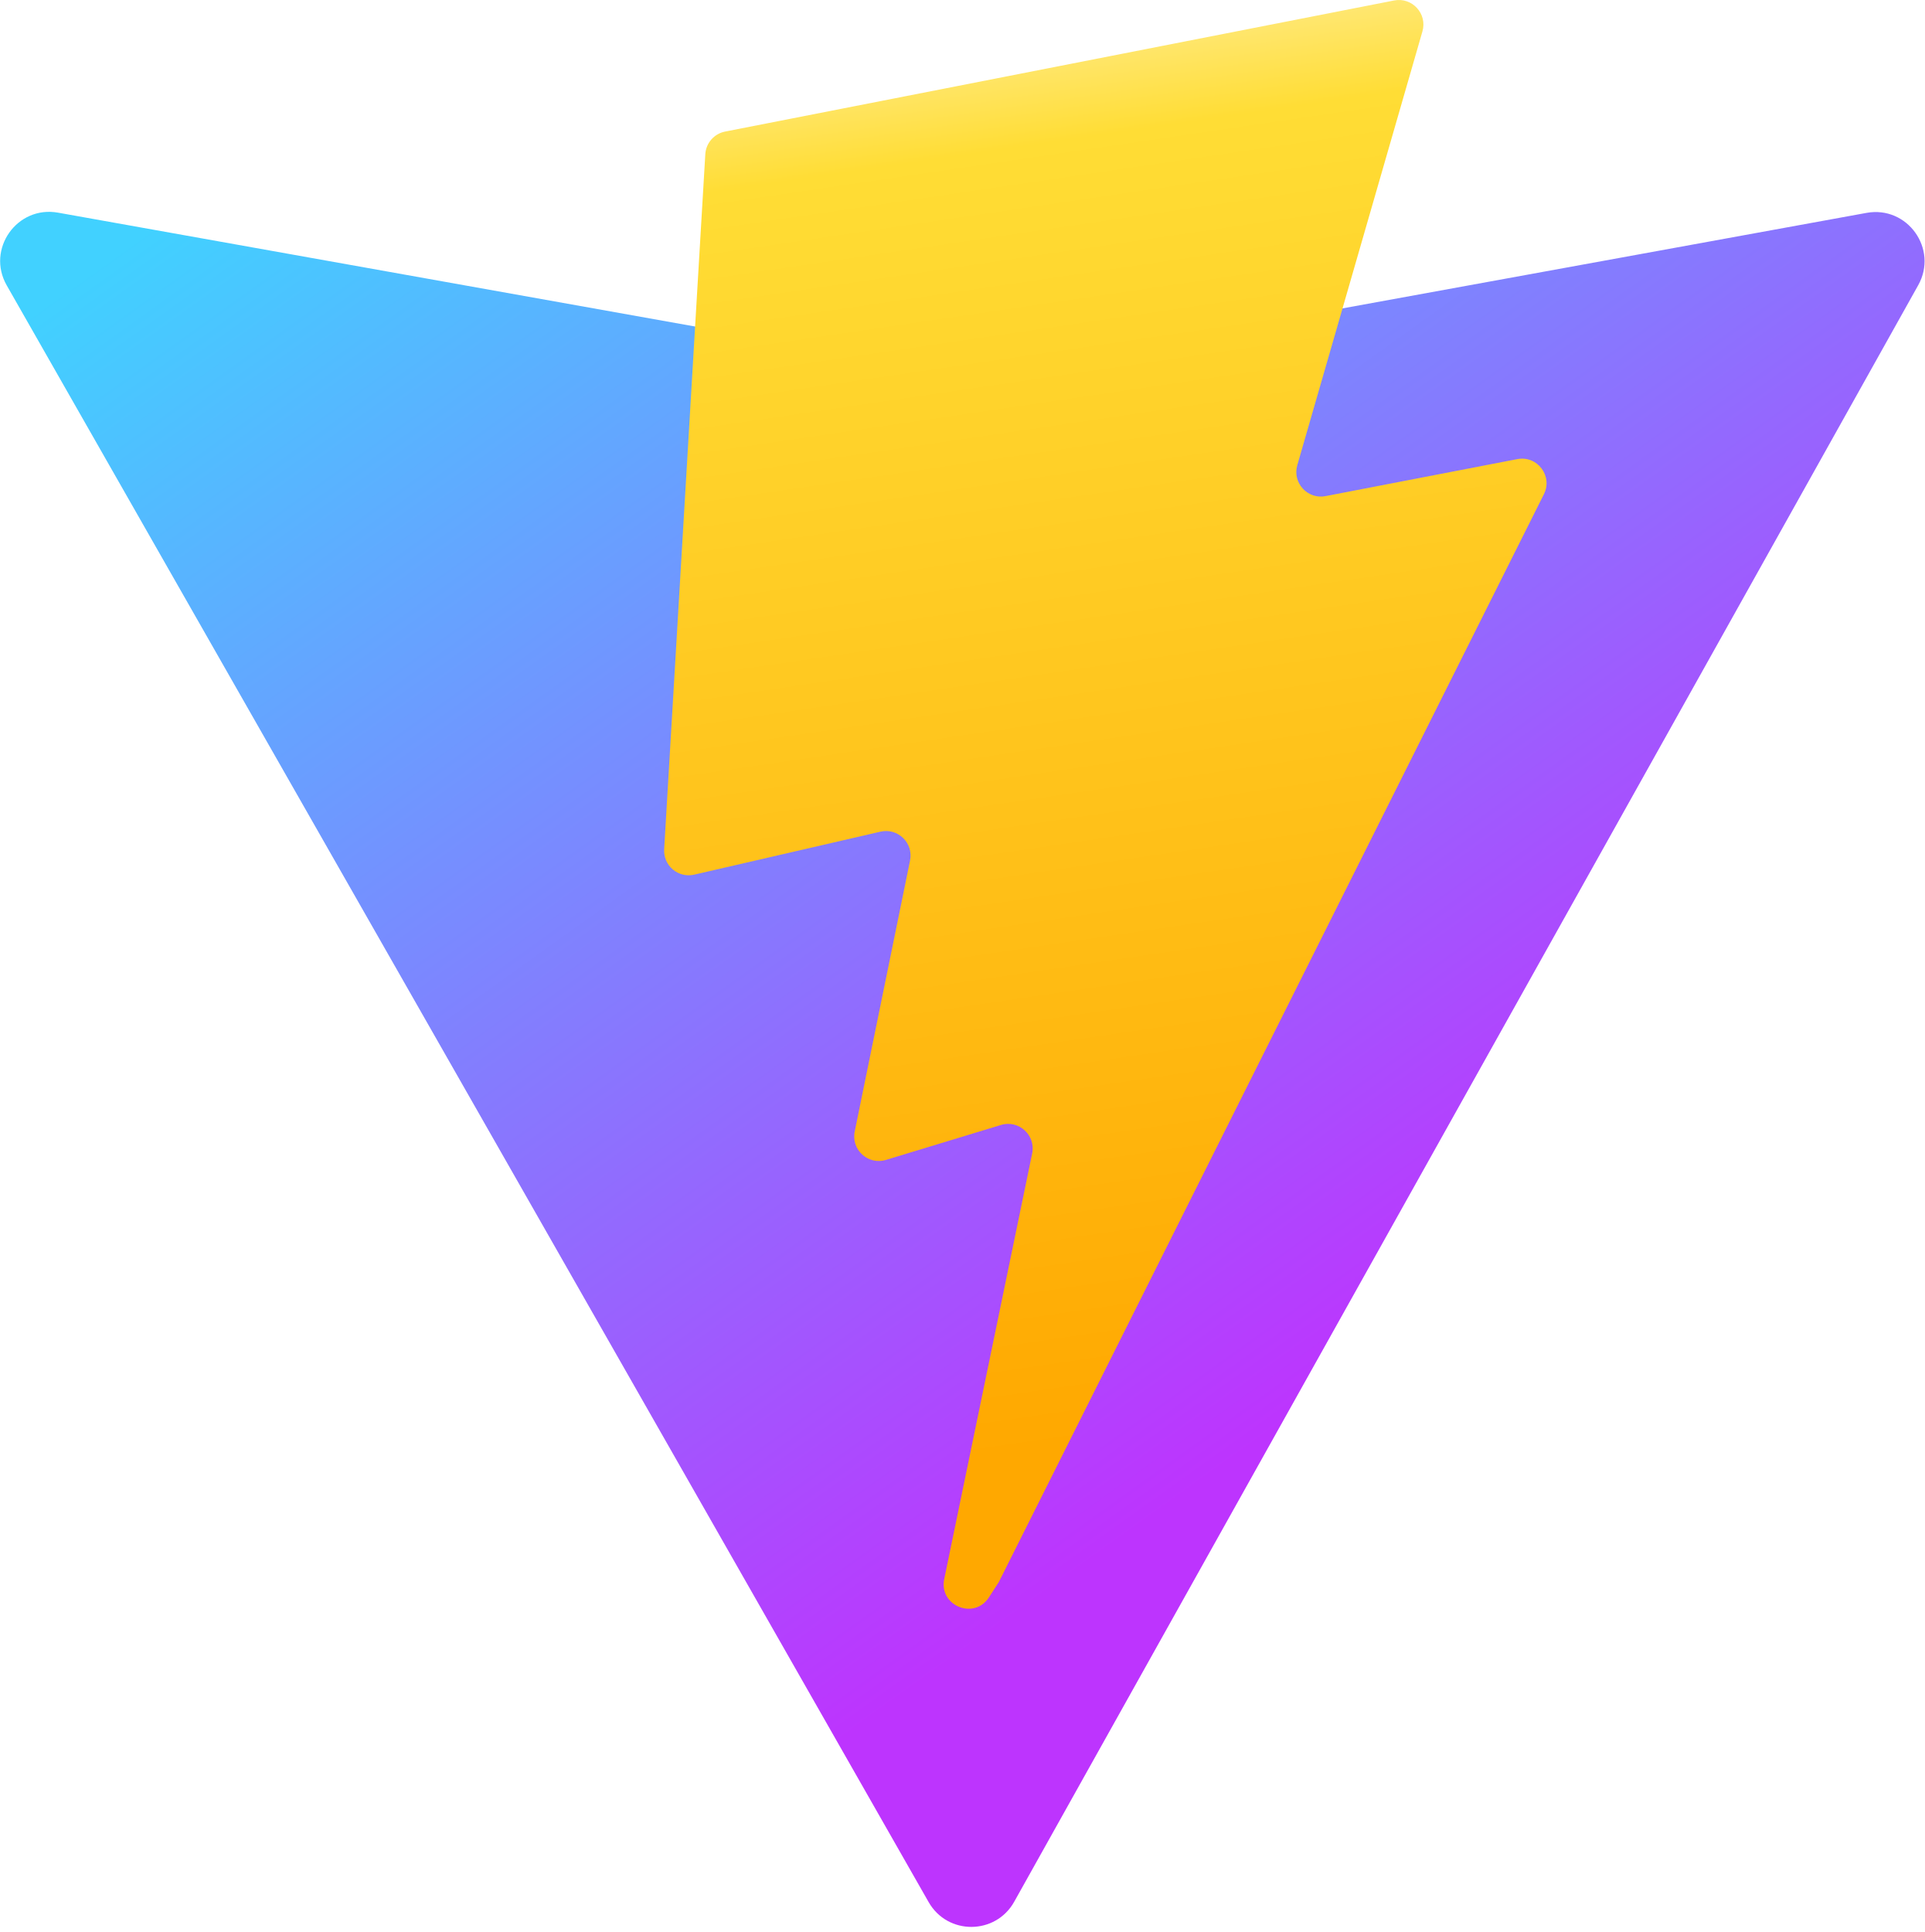
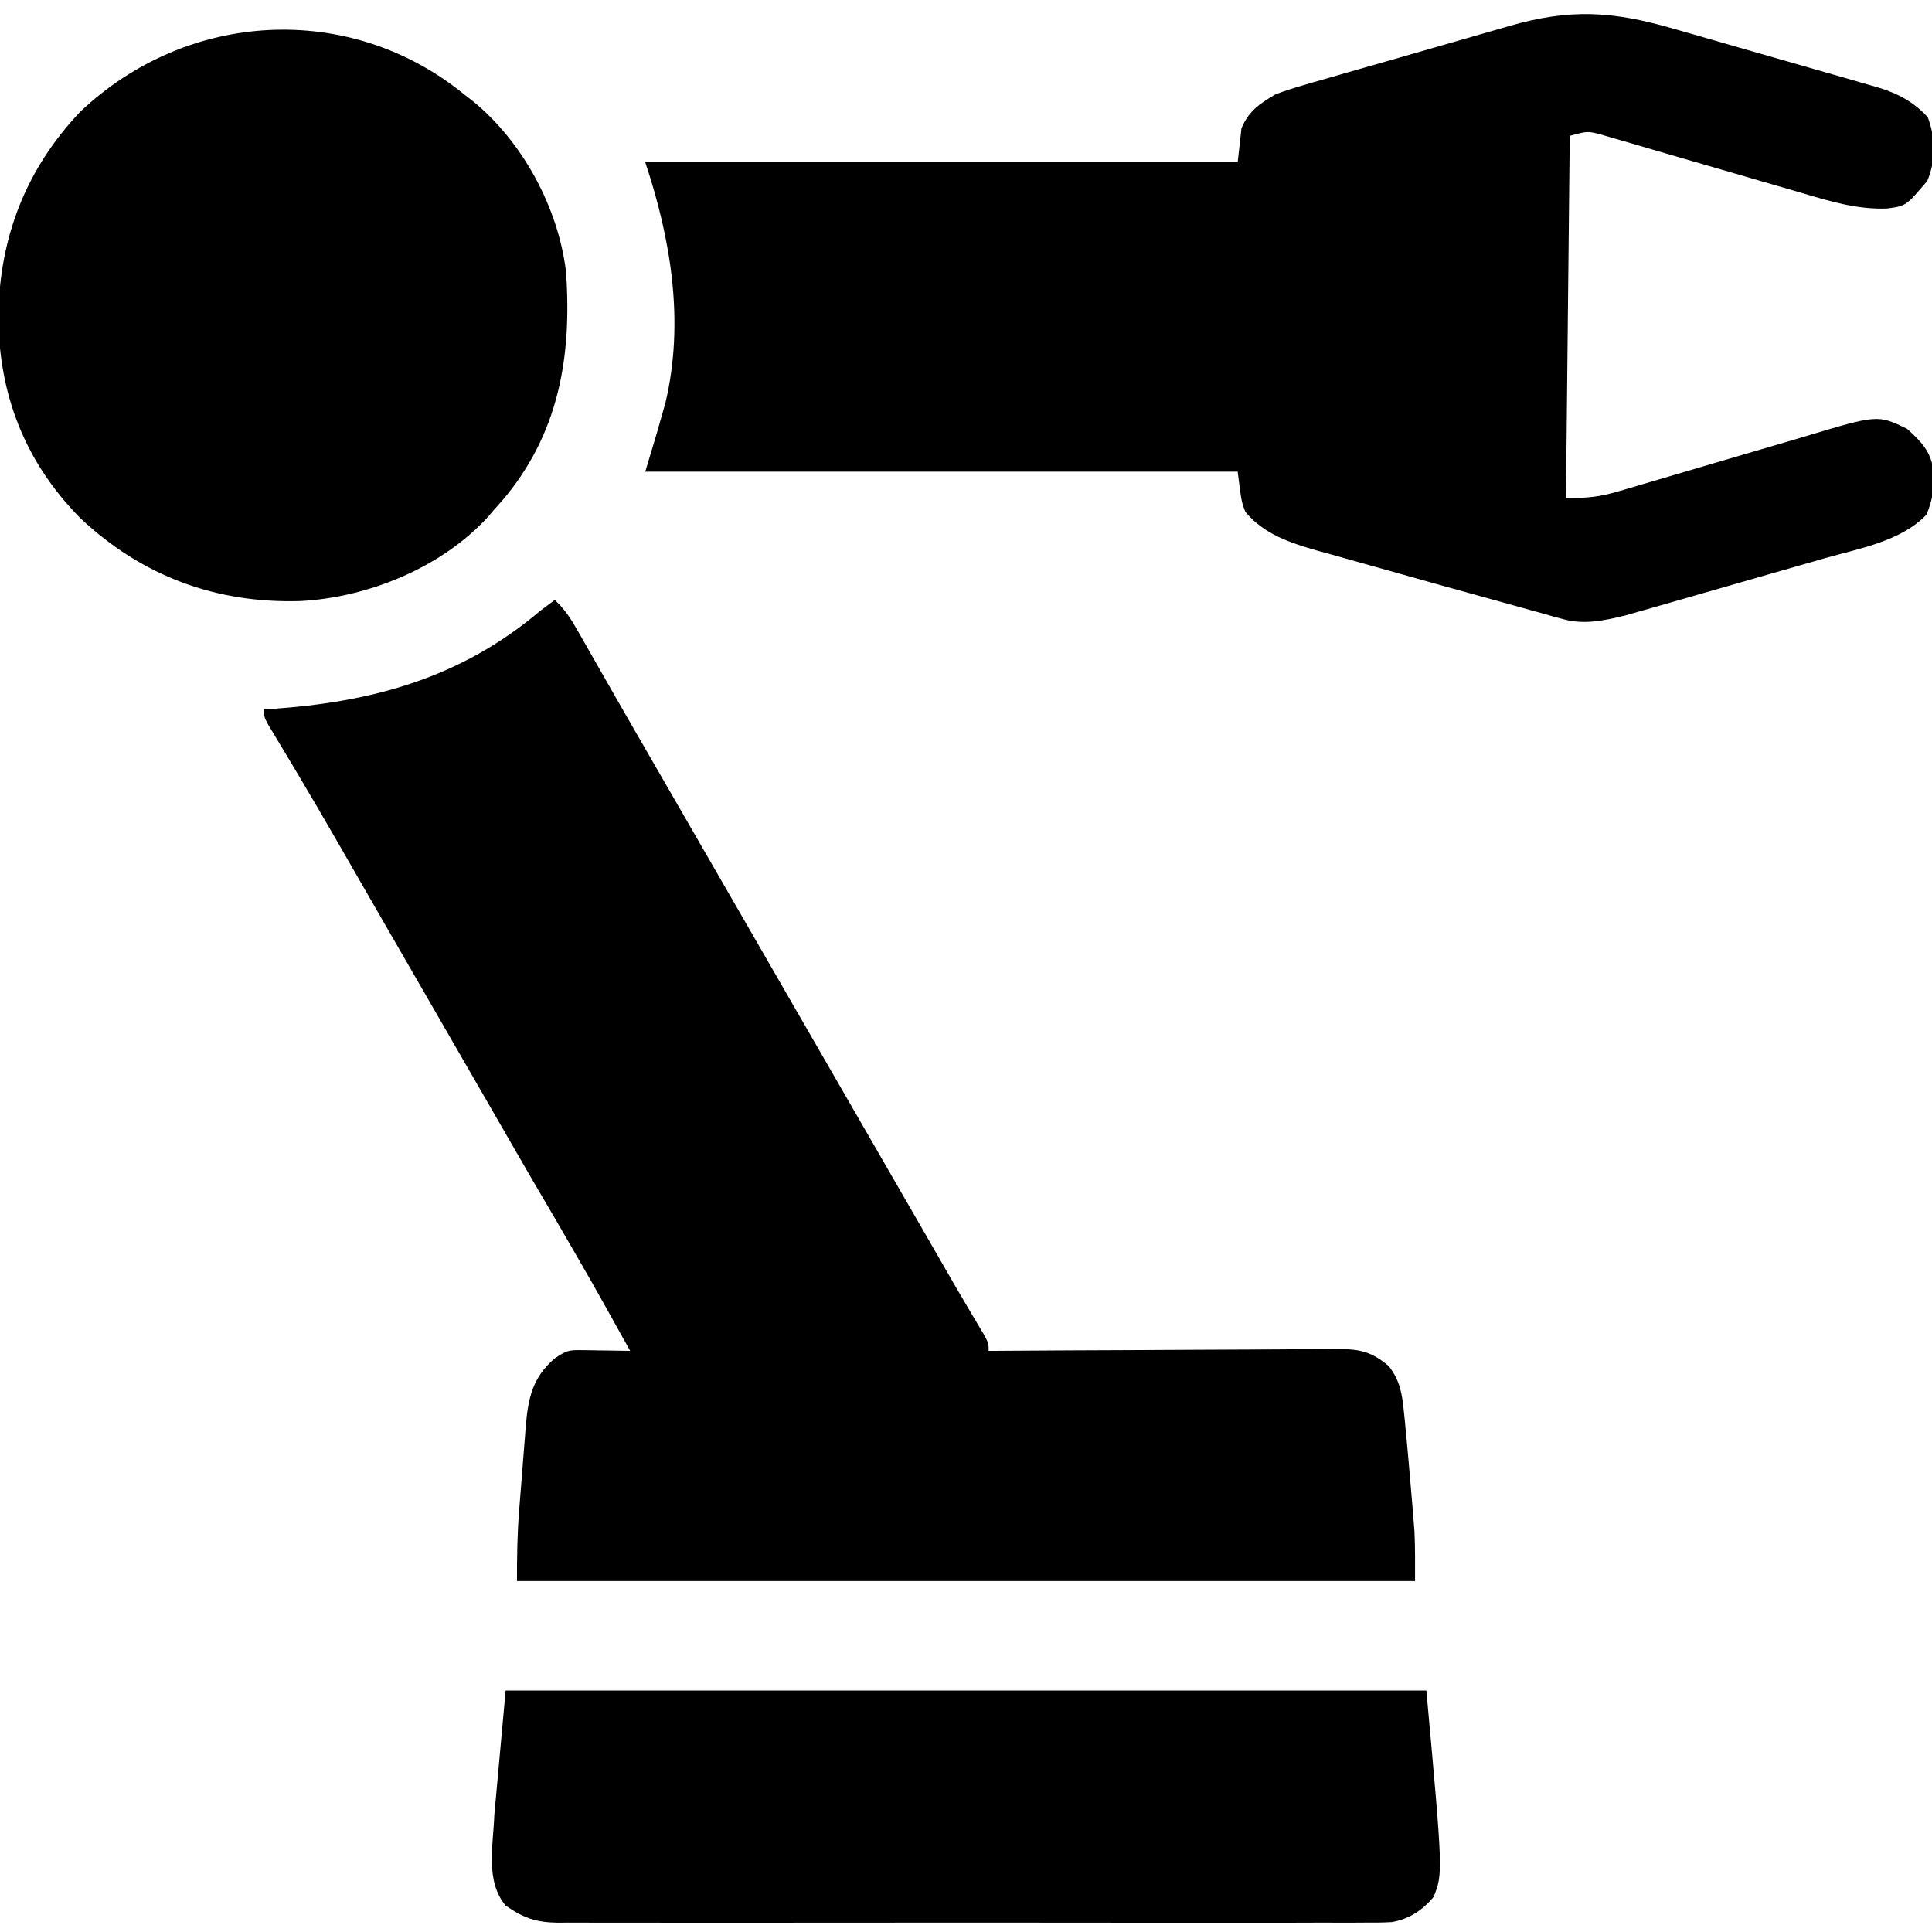
- <svg xmlns="http://www.w3.org/2000/svg" aria-hidden="true" role="img" class="iconify iconify--logos" width="31.88" height="32" preserveAspectRatio="xMidYMid meet" viewBox="0 0 256 257">
-   <defs>
-     <linearGradient id="IconifyId1813088fe1fbc01fb466" x1="-.828%" x2="57.636%" y1="7.652%" y2="78.411%">
-       <stop offset="0%" stop-color="#41D1FF" />
-       <stop offset="100%" stop-color="#BD34FE" />
-     </linearGradient>
-     <linearGradient id="IconifyId1813088fe1fbc01fb467" x1="43.376%" x2="50.316%" y1="2.242%" y2="89.03%">
-       <stop offset="0%" stop-color="#FFEA83" />
-       <stop offset="8.333%" stop-color="#FFDD35" />
-       <stop offset="100%" stop-color="#FFA800" />
-     </linearGradient>
-   </defs>
-   <path fill="url(#IconifyId1813088fe1fbc01fb466)" d="M255.153 37.938L134.897 252.976c-2.483 4.44-8.862 4.466-11.382.048L.875 37.958c-2.746-4.814 1.371-10.646 6.827-9.67l120.385 21.517a6.537 6.537 0 0 0 2.322-.004l117.867-21.483c5.438-.991 9.574 4.796 6.877 9.62Z" />
-   <path fill="url(#IconifyId1813088fe1fbc01fb467)" d="M185.432.063L96.44 17.501a3.268 3.268 0 0 0-2.634 3.014l-5.474 92.456a3.268 3.268 0 0 0 3.997 3.378l24.777-5.718c2.318-.535 4.413 1.507 3.936 3.838l-7.361 36.047c-.495 2.426 1.782 4.5 4.151 3.78l15.304-4.649c2.372-.72 4.652 1.36 4.15 3.788l-11.698 56.621c-.732 3.542 3.979 5.473 5.943 2.437l1.313-2.028l72.516-144.72c1.215-2.423-.88-5.186-3.54-4.672l-25.505 4.922c-2.396.462-4.435-1.77-3.759-4.114l16.646-57.705c.677-2.35-1.37-4.583-3.769-4.113Z" />
+ <svg xmlns="http://www.w3.org/2000/svg" version="1.1" width="512" height="512">
+   <path d="M0 0 C2.656 2.4 4.28 4.964 6.047 8.066 C6.637 9.096 7.226 10.125 7.834 11.186 C8.466 12.3 9.099 13.414 9.75 14.562 C10.419 15.734 11.089 16.905 11.76 18.076 C13.152 20.509 14.543 22.944 15.932 25.379 C19.1 30.932 22.302 36.465 25.5 42 C26.75 44.167 28 46.333 29.25 48.5 C29.869 49.572 30.488 50.645 31.125 51.75 C81.75 139.5 81.75 139.5 83.627 142.753 C84.87 144.909 86.114 147.064 87.357 149.219 C90.245 154.223 93.132 159.228 96.017 164.233 C97.026 165.983 98.036 167.734 99.045 169.484 C100.302 171.664 101.558 173.844 102.814 176.023 C103.391 177.024 103.968 178.024 104.562 179.055 C105.122 180.026 105.681 180.998 106.258 181.999 C107.491 184.124 108.737 186.241 109.992 188.353 C110.634 189.435 111.276 190.518 111.938 191.633 C112.524 192.614 113.111 193.595 113.715 194.606 C115 197 115 197 115 199 C116.239 198.991 117.479 198.982 118.756 198.973 C130.439 198.892 142.121 198.832 153.804 198.793 C159.811 198.772 165.817 198.744 171.823 198.698 C177.619 198.655 183.416 198.631 189.213 198.62 C191.424 198.613 193.635 198.599 195.846 198.577 C198.944 198.548 202.041 198.544 205.139 198.546 C206.509 198.524 206.509 198.524 207.907 198.502 C213.44 198.538 216.62 199.289 221 203 C224.065 206.892 224.563 210.379 225.062 215.25 C225.138 215.969 225.213 216.687 225.291 217.428 C225.546 219.951 225.775 222.475 226 225 C226.092 226.015 226.183 227.03 226.278 228.076 C226.57 231.362 226.85 234.649 227.125 237.938 C227.213 238.979 227.3 240.02 227.391 241.093 C227.511 242.607 227.511 242.607 227.633 244.152 C227.739 245.483 227.739 245.483 227.848 246.84 C228.059 251.222 228 255.613 228 260 C149.46 260 70.92 260 -10 260 C-10 253.641 -9.923 247.485 -9.414 241.176 C-9.352 240.385 -9.29 239.595 -9.227 238.78 C-9.096 237.127 -8.963 235.475 -8.828 233.822 C-8.625 231.308 -8.433 228.794 -8.242 226.279 C-8.113 224.661 -7.983 223.044 -7.852 221.426 C-7.796 220.684 -7.741 219.942 -7.684 219.178 C-7.048 211.665 -5.966 206.093 0 201 C3.047 198.969 3.601 198.753 7.012 198.805 C7.769 198.811 8.526 198.818 9.307 198.824 C10.485 198.849 10.485 198.849 11.688 198.875 C12.485 198.884 13.282 198.893 14.104 198.902 C16.069 198.926 18.035 198.962 20 199 C10.109 181.199 10.109 181.199 -0.11 163.586 C-3.852 157.273 -7.524 150.921 -11.188 144.562 C-11.826 143.455 -12.464 142.348 -13.121 141.207 C-14.429 138.937 -15.737 136.666 -17.044 134.395 C-20.193 128.928 -23.347 123.464 -26.5 118 C-27.75 115.833 -29 113.667 -30.25 111.5 C-30.869 110.427 -31.488 109.355 -32.125 108.25 C-37.75 98.5 -37.75 98.5 -39.625 95.249 C-40.874 93.086 -42.122 90.922 -43.371 88.759 C-46.524 83.294 -49.675 77.828 -52.82 72.359 C-54.088 70.156 -55.357 67.953 -56.625 65.75 C-57.238 64.685 -57.851 63.619 -58.483 62.521 C-61.565 57.176 -64.674 51.848 -67.832 46.547 C-68.743 45.018 -68.743 45.018 -69.671 43.458 C-70.824 41.528 -71.98 39.6 -73.141 37.675 C-73.65 36.823 -74.159 35.971 -74.684 35.094 C-75.133 34.348 -75.582 33.602 -76.045 32.834 C-77 31 -77 31 -77 29 C-76.382 28.96 -75.764 28.921 -75.127 28.88 C-48.378 27.083 -24.878 20.687 -4 3 C-2.674 1.99 -1.343 0.987 0 0 Z " fill="#000000" transform="translate(147,159)" />
+   <path d="M0 0 C1.696 0.485 3.392 0.968 5.089 1.451 C8.626 2.461 12.159 3.48 15.691 4.508 C20.206 5.821 24.728 7.111 29.251 8.394 C32.748 9.388 36.241 10.393 39.734 11.401 C41.4 11.88 43.067 12.357 44.735 12.831 C47.066 13.495 49.392 14.173 51.718 14.854 C52.399 15.046 53.08 15.237 53.782 15.434 C59.08 17.011 63.426 19.275 67.168 23.391 C69.253 28.836 69.332 34.886 67.043 40.266 C61.4 46.916 61.4 46.916 56.387 47.581 C48.615 47.875 41.605 45.778 34.24 43.594 C31.918 42.905 29.592 42.233 27.264 41.566 C22.332 40.147 17.406 38.707 12.48 37.266 C6.751 35.591 1.02 33.925 -4.717 32.277 C-7.005 31.615 -9.288 30.94 -11.572 30.264 C-12.975 29.859 -14.377 29.454 -15.781 29.051 C-17.001 28.693 -18.221 28.336 -19.478 27.967 C-23.003 27.056 -23.003 27.056 -27.707 28.328 C-28.037 60.008 -28.367 91.688 -28.707 124.328 C-23.03 124.328 -19.862 124.039 -14.645 122.492 C-13.978 122.297 -13.31 122.102 -12.622 121.901 C-11.183 121.48 -9.745 121.054 -8.309 120.624 C-6.027 119.943 -3.742 119.274 -1.456 118.608 C5.04 116.714 11.528 114.796 18.016 112.873 C21.995 111.695 25.979 110.53 29.964 109.372 C31.473 108.93 32.98 108.484 34.486 108.032 C53.89 102.208 53.89 102.208 61.668 105.953 C65.37 109.303 67.93 111.842 68.676 116.949 C68.858 121.426 68.597 124.631 66.793 128.766 C59.871 135.86 49.077 137.646 39.824 140.277 C38.218 140.74 36.612 141.202 35.006 141.665 C31.652 142.631 28.297 143.591 24.94 144.547 C20.654 145.768 16.371 147.002 12.09 148.239 C8.778 149.195 5.464 150.145 2.15 151.093 C0.571 151.546 -1.008 152 -2.586 152.456 C-4.798 153.093 -7.011 153.723 -9.225 154.35 C-10.48 154.709 -11.734 155.068 -13.027 155.438 C-18.574 156.78 -23.879 157.962 -29.502 156.397 C-30.365 156.165 -31.227 155.932 -32.115 155.693 C-33.034 155.43 -33.952 155.166 -34.898 154.895 C-36.382 154.488 -36.382 154.488 -37.896 154.072 C-40.042 153.482 -42.185 152.884 -44.327 152.28 C-47.779 151.308 -51.236 150.357 -54.695 149.41 C-60.78 147.738 -66.856 146.034 -72.928 144.314 C-75.431 143.608 -77.935 142.907 -80.441 142.212 C-84.126 141.188 -87.805 140.149 -91.484 139.105 C-92.596 138.8 -93.707 138.495 -94.853 138.18 C-101.983 136.132 -108.756 133.85 -113.645 128.016 C-114.707 125.328 -114.707 125.328 -115.707 117.328 C-167.517 117.328 -219.327 117.328 -272.707 117.328 C-271.717 114.028 -270.727 110.728 -269.707 107.328 C-269.155 105.435 -268.611 103.54 -268.082 101.641 C-267.842 100.791 -267.603 99.942 -267.355 99.066 C-262.281 77.638 -265.888 55.786 -272.707 35.328 C-220.897 35.328 -169.087 35.328 -115.707 35.328 C-115.377 32.358 -115.047 29.388 -114.707 26.328 C-112.75 21.692 -109.964 19.884 -105.707 17.328 C-103.168 16.392 -100.726 15.583 -98.132 14.854 C-97.398 14.639 -96.664 14.424 -95.907 14.202 C-93.496 13.499 -91.08 12.811 -88.664 12.125 C-86.972 11.638 -85.281 11.15 -83.59 10.662 C-80.049 9.643 -76.506 8.633 -72.961 7.627 C-68.441 6.344 -63.929 5.038 -59.418 3.726 C-55.927 2.714 -52.432 1.715 -48.935 0.72 C-47.271 0.245 -45.608 -0.235 -43.947 -0.72 C-27.584 -5.48 -16.241 -4.738 0 0 Z " fill="#000000" transform="translate(443.707,7.671875)" />
+   <path d="M0 0 C0.78 0.605 1.56 1.209 2.363 1.832 C15.596 12.688 24.951 30.084 27 47 C28.592 69.604 25.083 90.165 9.945 107.836 C9.303 108.55 8.661 109.264 8 110 C7.482 110.611 6.964 111.222 6.43 111.852 C-5.864 125.381 -25.442 133.353 -43.398 134.285 C-65.704 134.952 -85.335 127.707 -101.656 112.367 C-116.36 97.517 -123.324 79.611 -123.438 58.875 C-123.18 38.076 -116.203 19.854 -101.73 4.609 C-73.432 -22.272 -30.375 -24.724 0 0 Z " fill="#000000" transform="translate(123,25)" />
+   <path d="M0 0 C80.52 0 161.04 0 244 0 C248.406 48.461 248.406 48.461 245.914 54.734 C242.936 58.259 239.412 60.585 234.853 61.37 C232.385 61.514 229.946 61.533 227.474 61.508 C226.533 61.514 225.593 61.52 224.624 61.527 C221.484 61.543 218.344 61.53 215.203 61.518 C212.947 61.523 210.692 61.53 208.436 61.539 C202.316 61.557 196.197 61.55 190.077 61.537 C183.671 61.527 177.266 61.537 170.86 61.543 C159.415 61.551 147.969 61.538 136.523 61.518 C126.152 61.5 115.781 61.503 105.41 61.521 C93.357 61.543 81.304 61.551 69.252 61.539 C62.875 61.533 56.498 61.532 50.121 61.545 C44.126 61.557 38.131 61.549 32.136 61.526 C29.936 61.52 27.736 61.522 25.537 61.531 C22.533 61.542 19.53 61.528 16.526 61.508 C15.657 61.517 14.787 61.526 13.891 61.535 C8.117 61.461 4.756 60.318 0 57 C-5.48 50.513 -3.26 40.809 -3 33 C-2.01 22.11 -1.02 11.22 0 0 Z " fill="#000000" transform="translate(134,448)" />
</svg>
